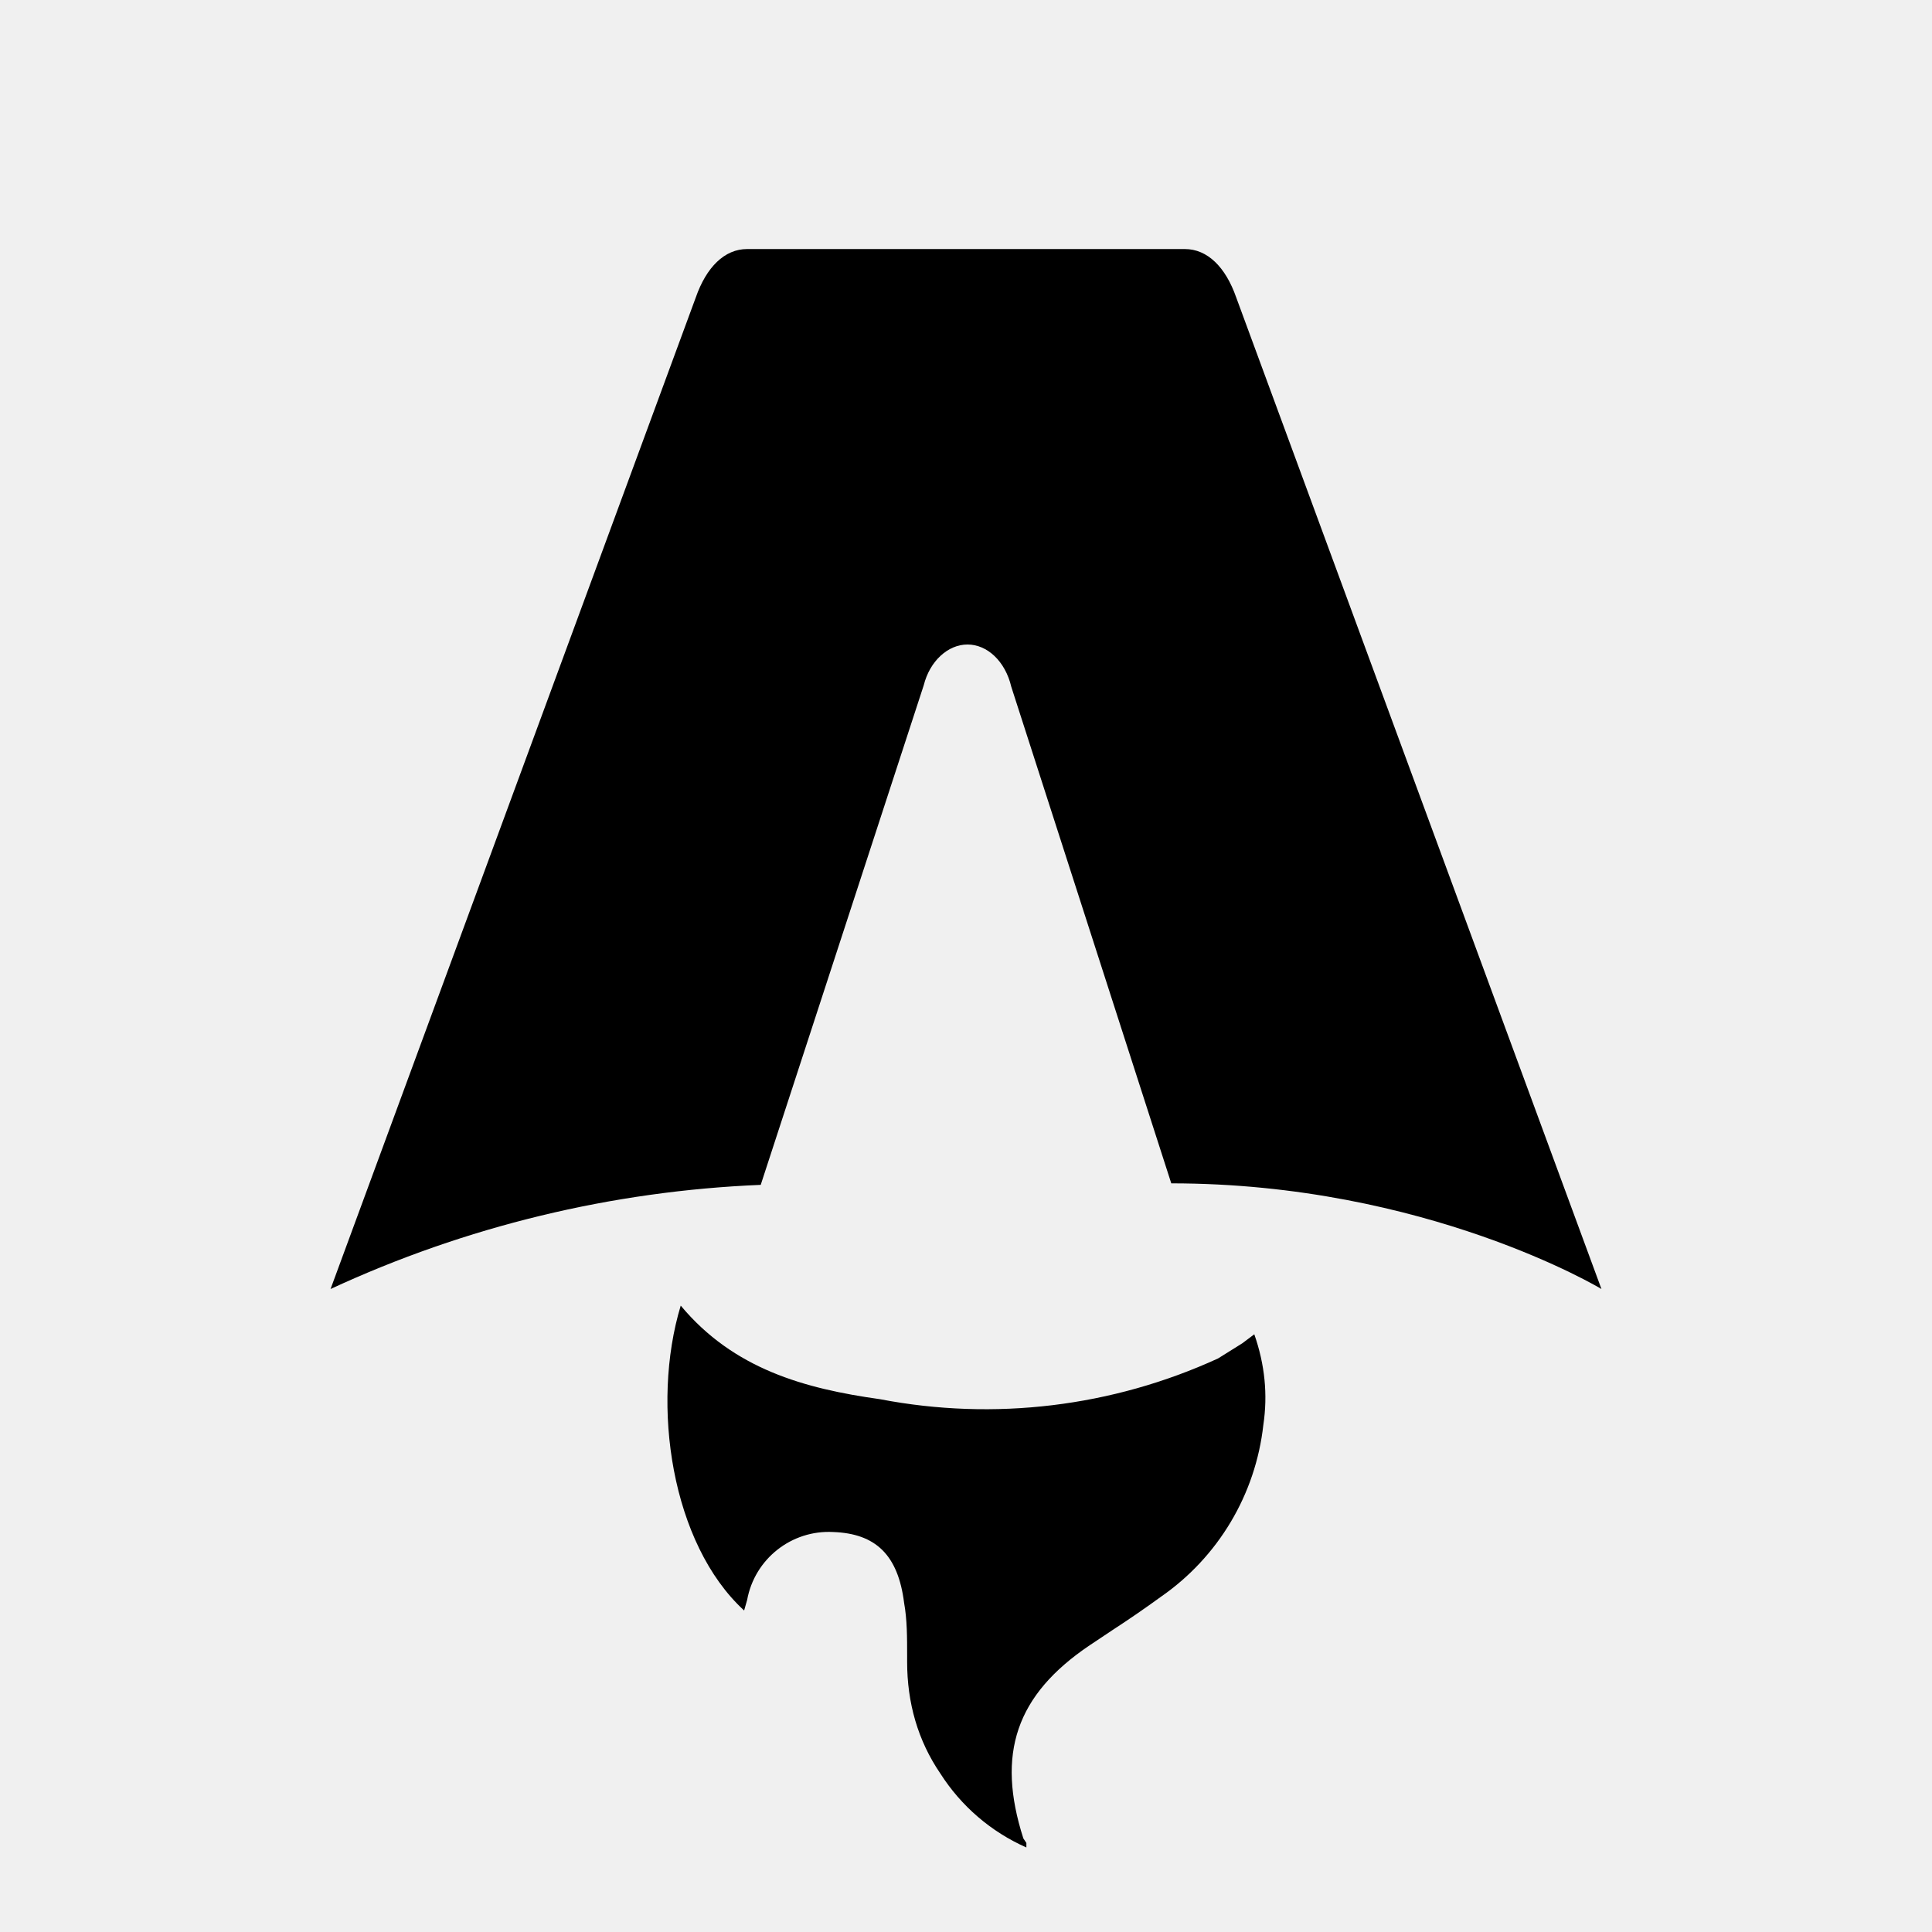
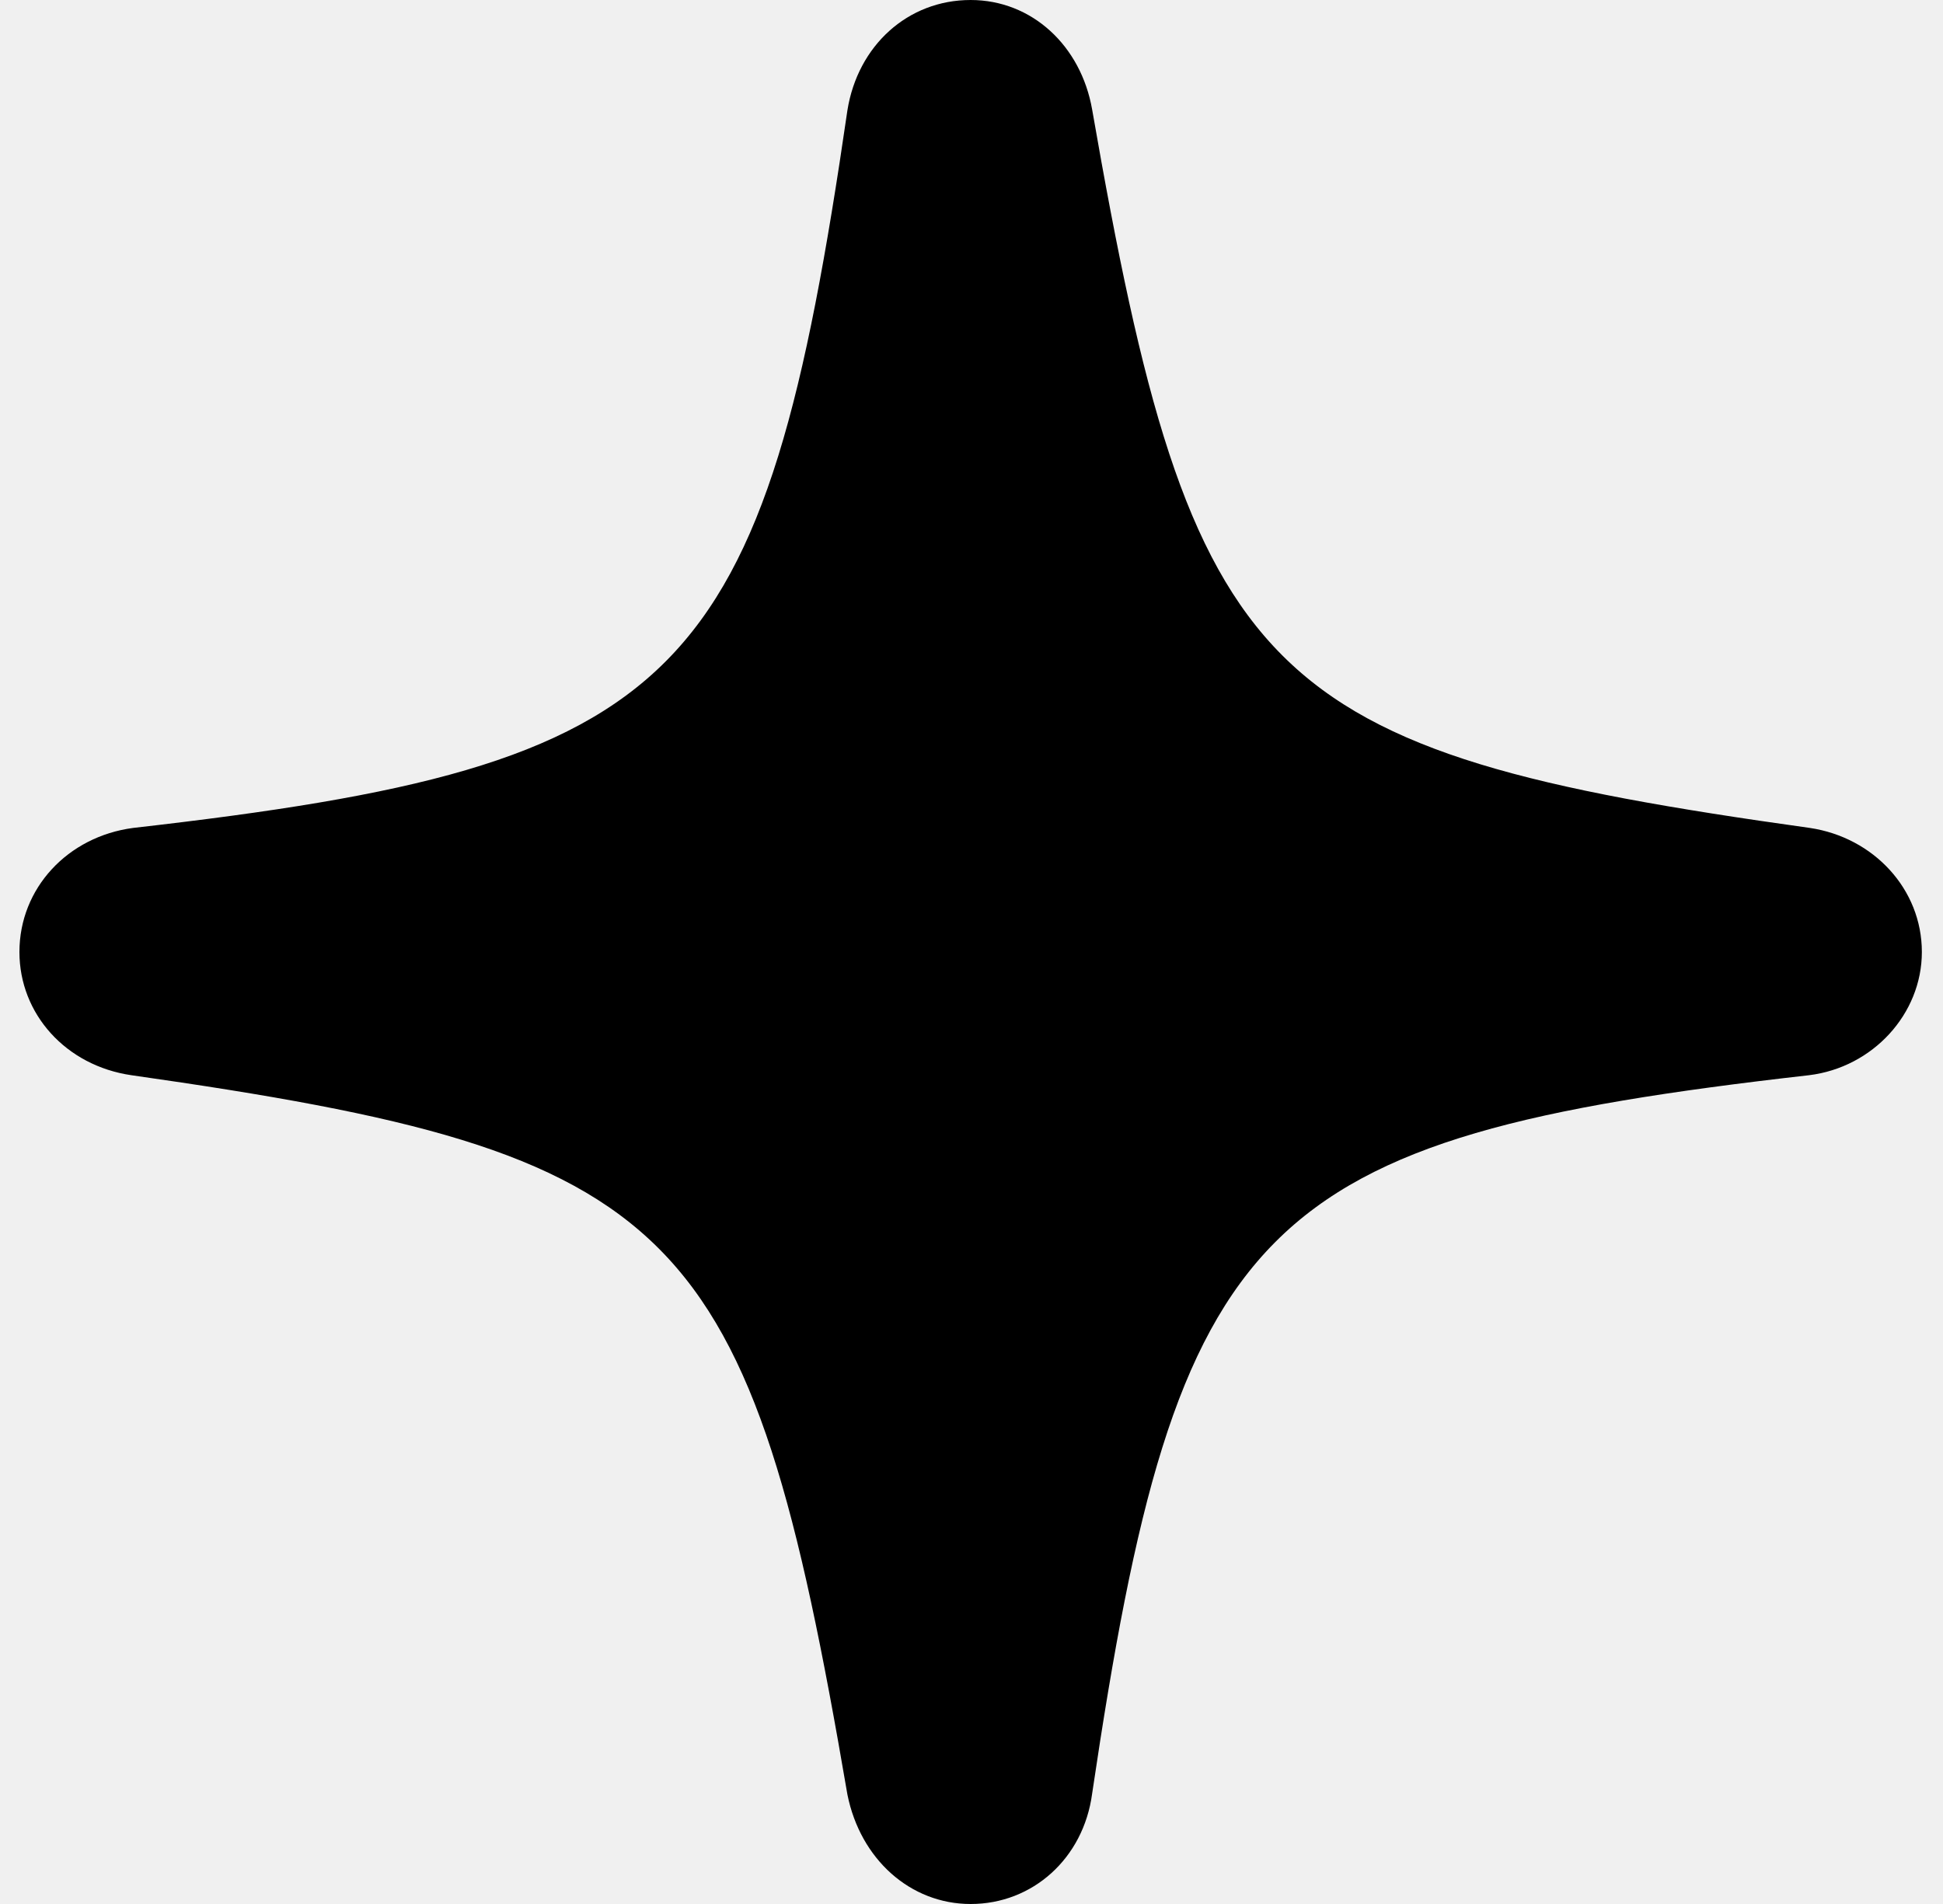
- <svg xmlns="http://www.w3.org/2000/svg" fill="none" viewBox="0 0 128 128">
-   <path d="M50.4 78.5a75.1 75.1 0 0 0-28.5 6.9l24.2-65.7c.7-2 1.9-3.2 3.4-3.2h29c1.5 0 2.7 1.2 3.4 3.2l24.2 65.7s-11.6-7-28.5-7L67 45.5c-.4-1.7-1.6-2.8-2.9-2.8-1.3 0-2.5 1.1-2.9 2.7L50.4 78.5Zm-1.1 28.2Zm-4.2-20.2c-2 6.6-.6 15.8 4.2 20.2a17.5 17.5 0 0 1 .2-.7 5.5 5.5 0 0 1 5.7-4.5c2.8.1 4.3 1.5 4.7 4.7.2 1.1.2 2.3.2 3.5v.4c0 2.7.7 5.2 2.2 7.4a13 13 0 0 0 5.7 4.9v-.3l-.2-.3c-1.8-5.6-.5-9.5 4.4-12.8l1.5-1a73 73 0 0 0 3.2-2.2 16 16 0 0 0 6.8-11.4c.3-2 .1-4-.6-6l-.8.6-1.6 1a37 37 0 0 1-22.4 2.7c-5-.7-9.7-2-13.2-6.2Z" />
+ <svg xmlns="http://www.w3.org/2000/svg" width="50" height="49" viewBox="0 0 50 49" fill="none">
+   <path d="M24.978 49C26.574 49 27.882 47.825 28.104 46.162C30.299 31.351 32.317 29.289 46.551 27.671C48.192 27.471 49.456 26.096 49.456 24.5C49.456 22.881 48.214 21.551 46.573 21.307C32.428 19.334 30.676 17.605 28.104 2.816C27.816 1.175 26.552 0 24.978 0C23.359 0 22.073 1.175 21.807 2.838C19.657 17.627 17.639 19.689 3.427 21.307C1.742 21.529 0.5 22.859 0.5 24.5C0.5 26.096 1.697 27.427 3.382 27.671C17.55 29.688 19.279 31.395 21.807 46.184C22.14 47.847 23.426 49 24.978 49Z" />
  <style>
        path { fill: #000; }
        @media (prefers-color-scheme: dark) {
            path { fill: #FFF; }
        }
    </style>
</svg>
